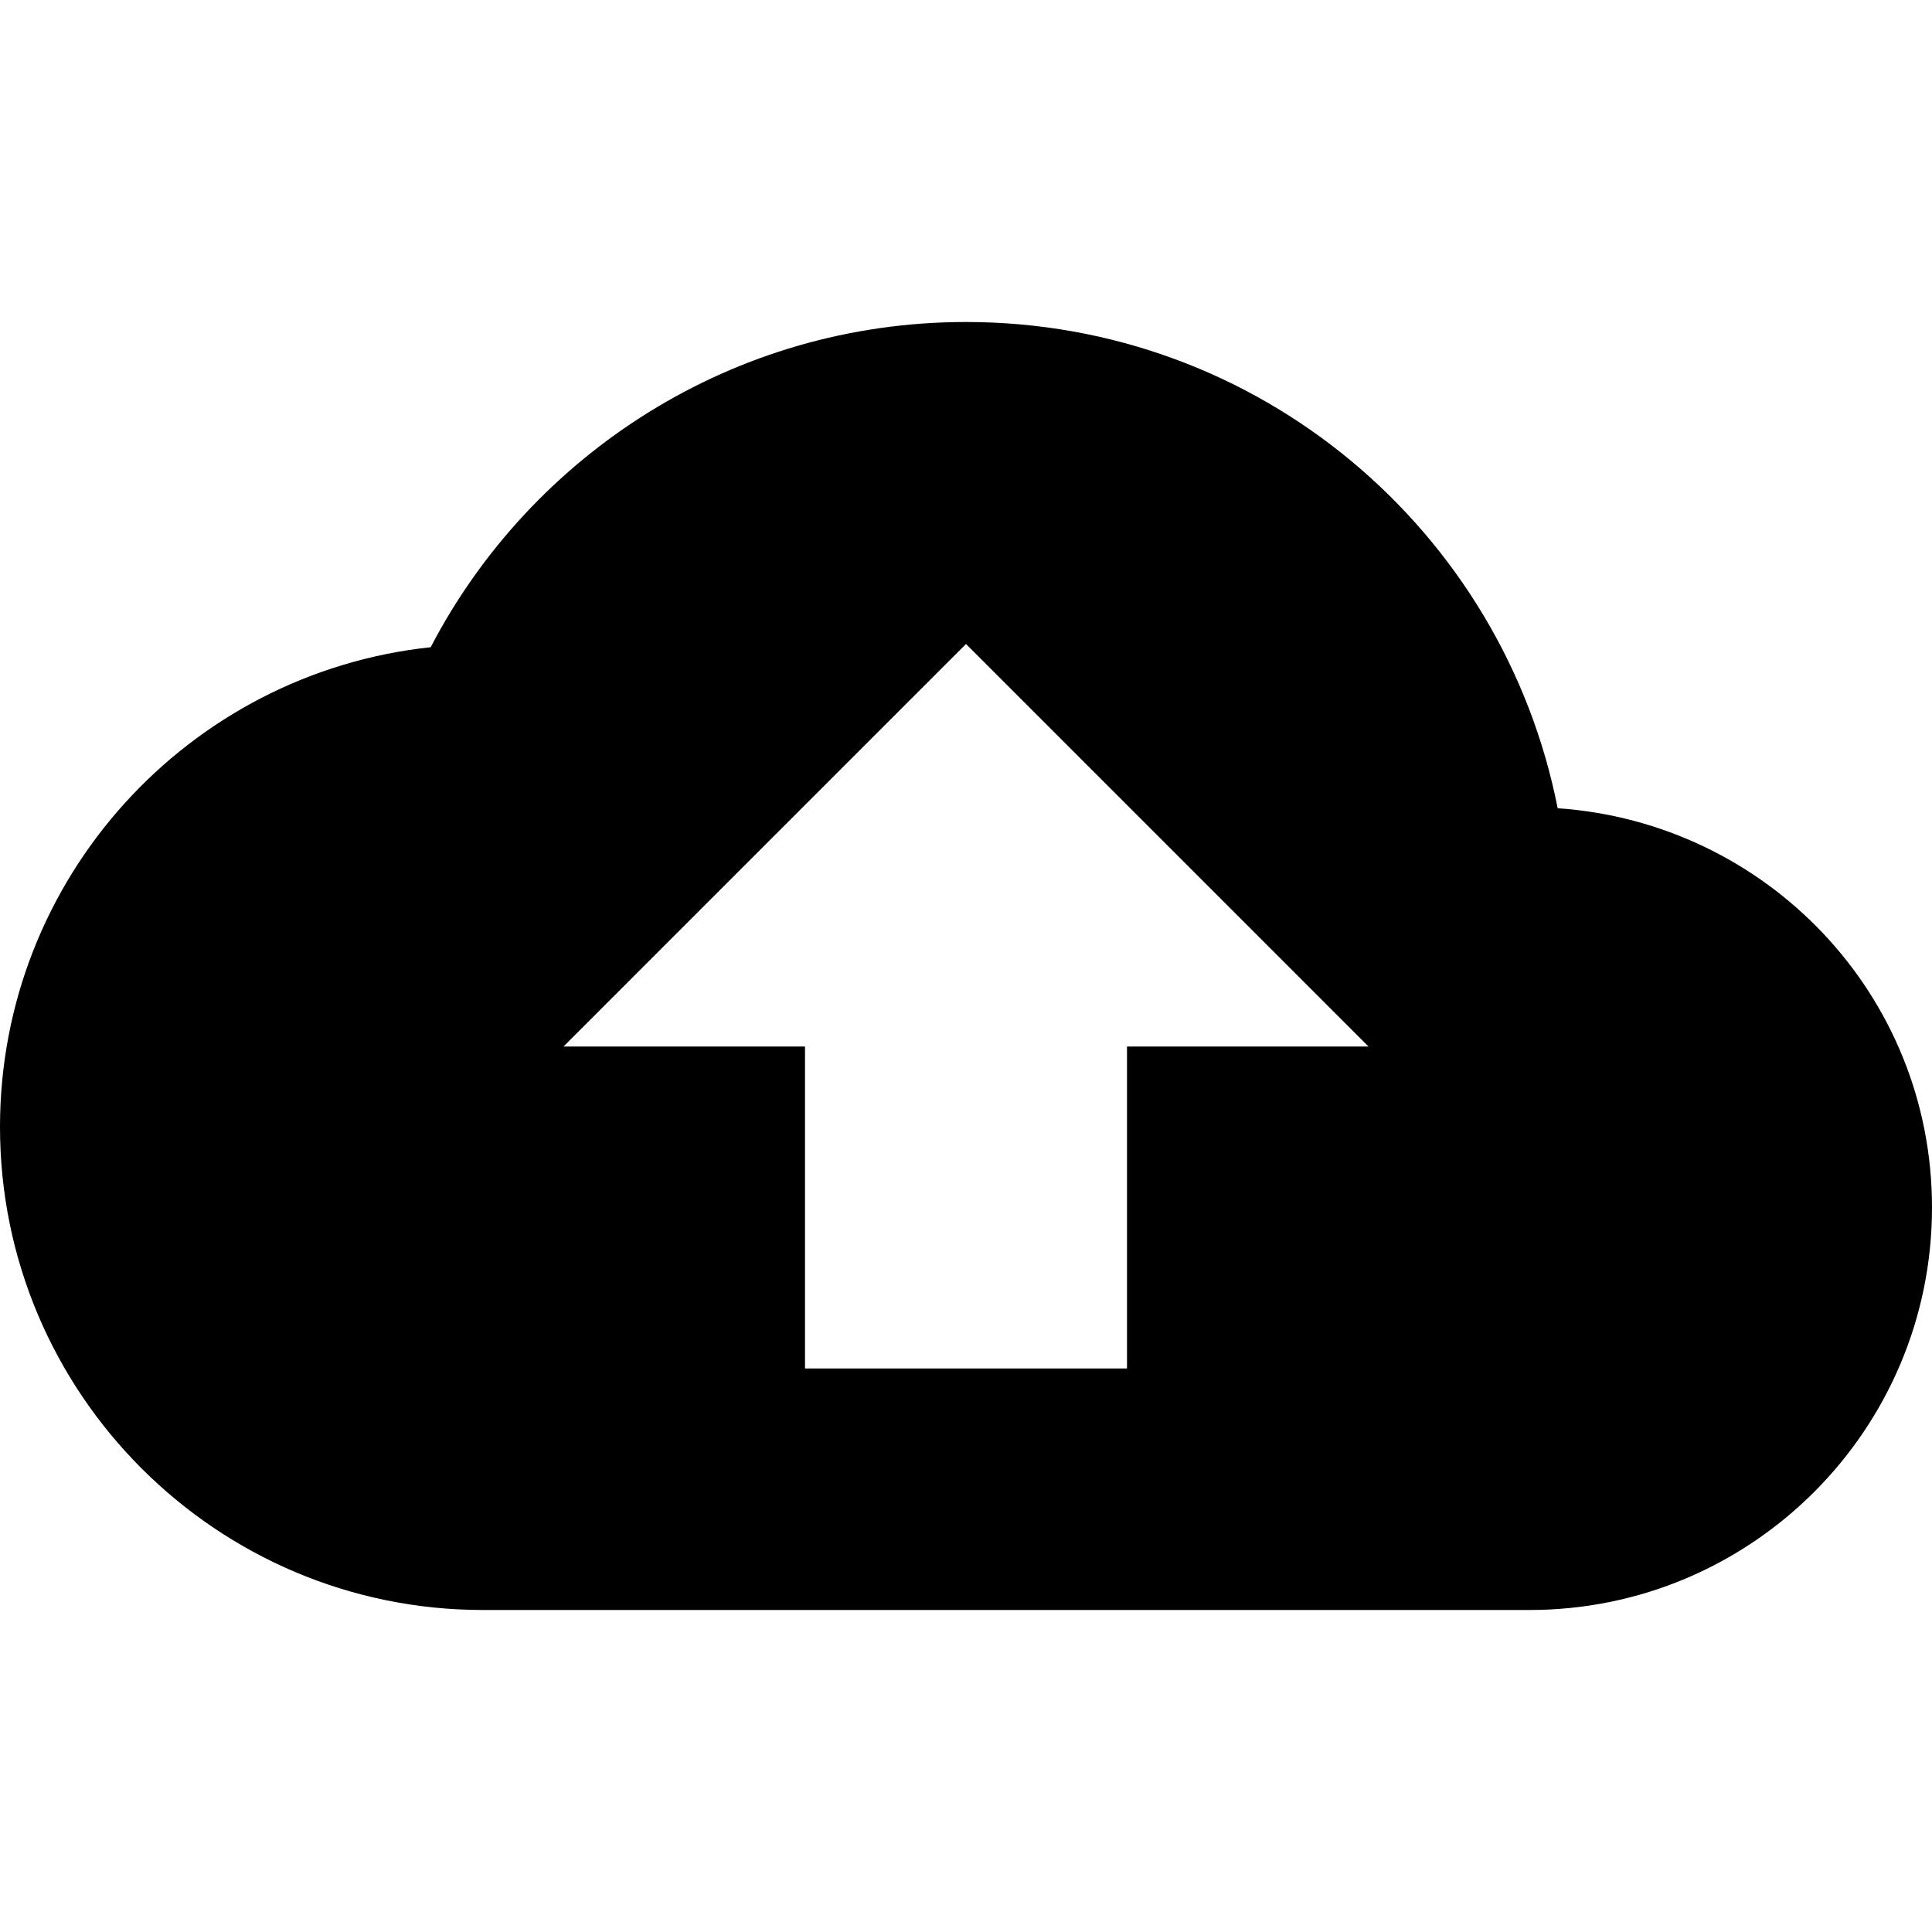
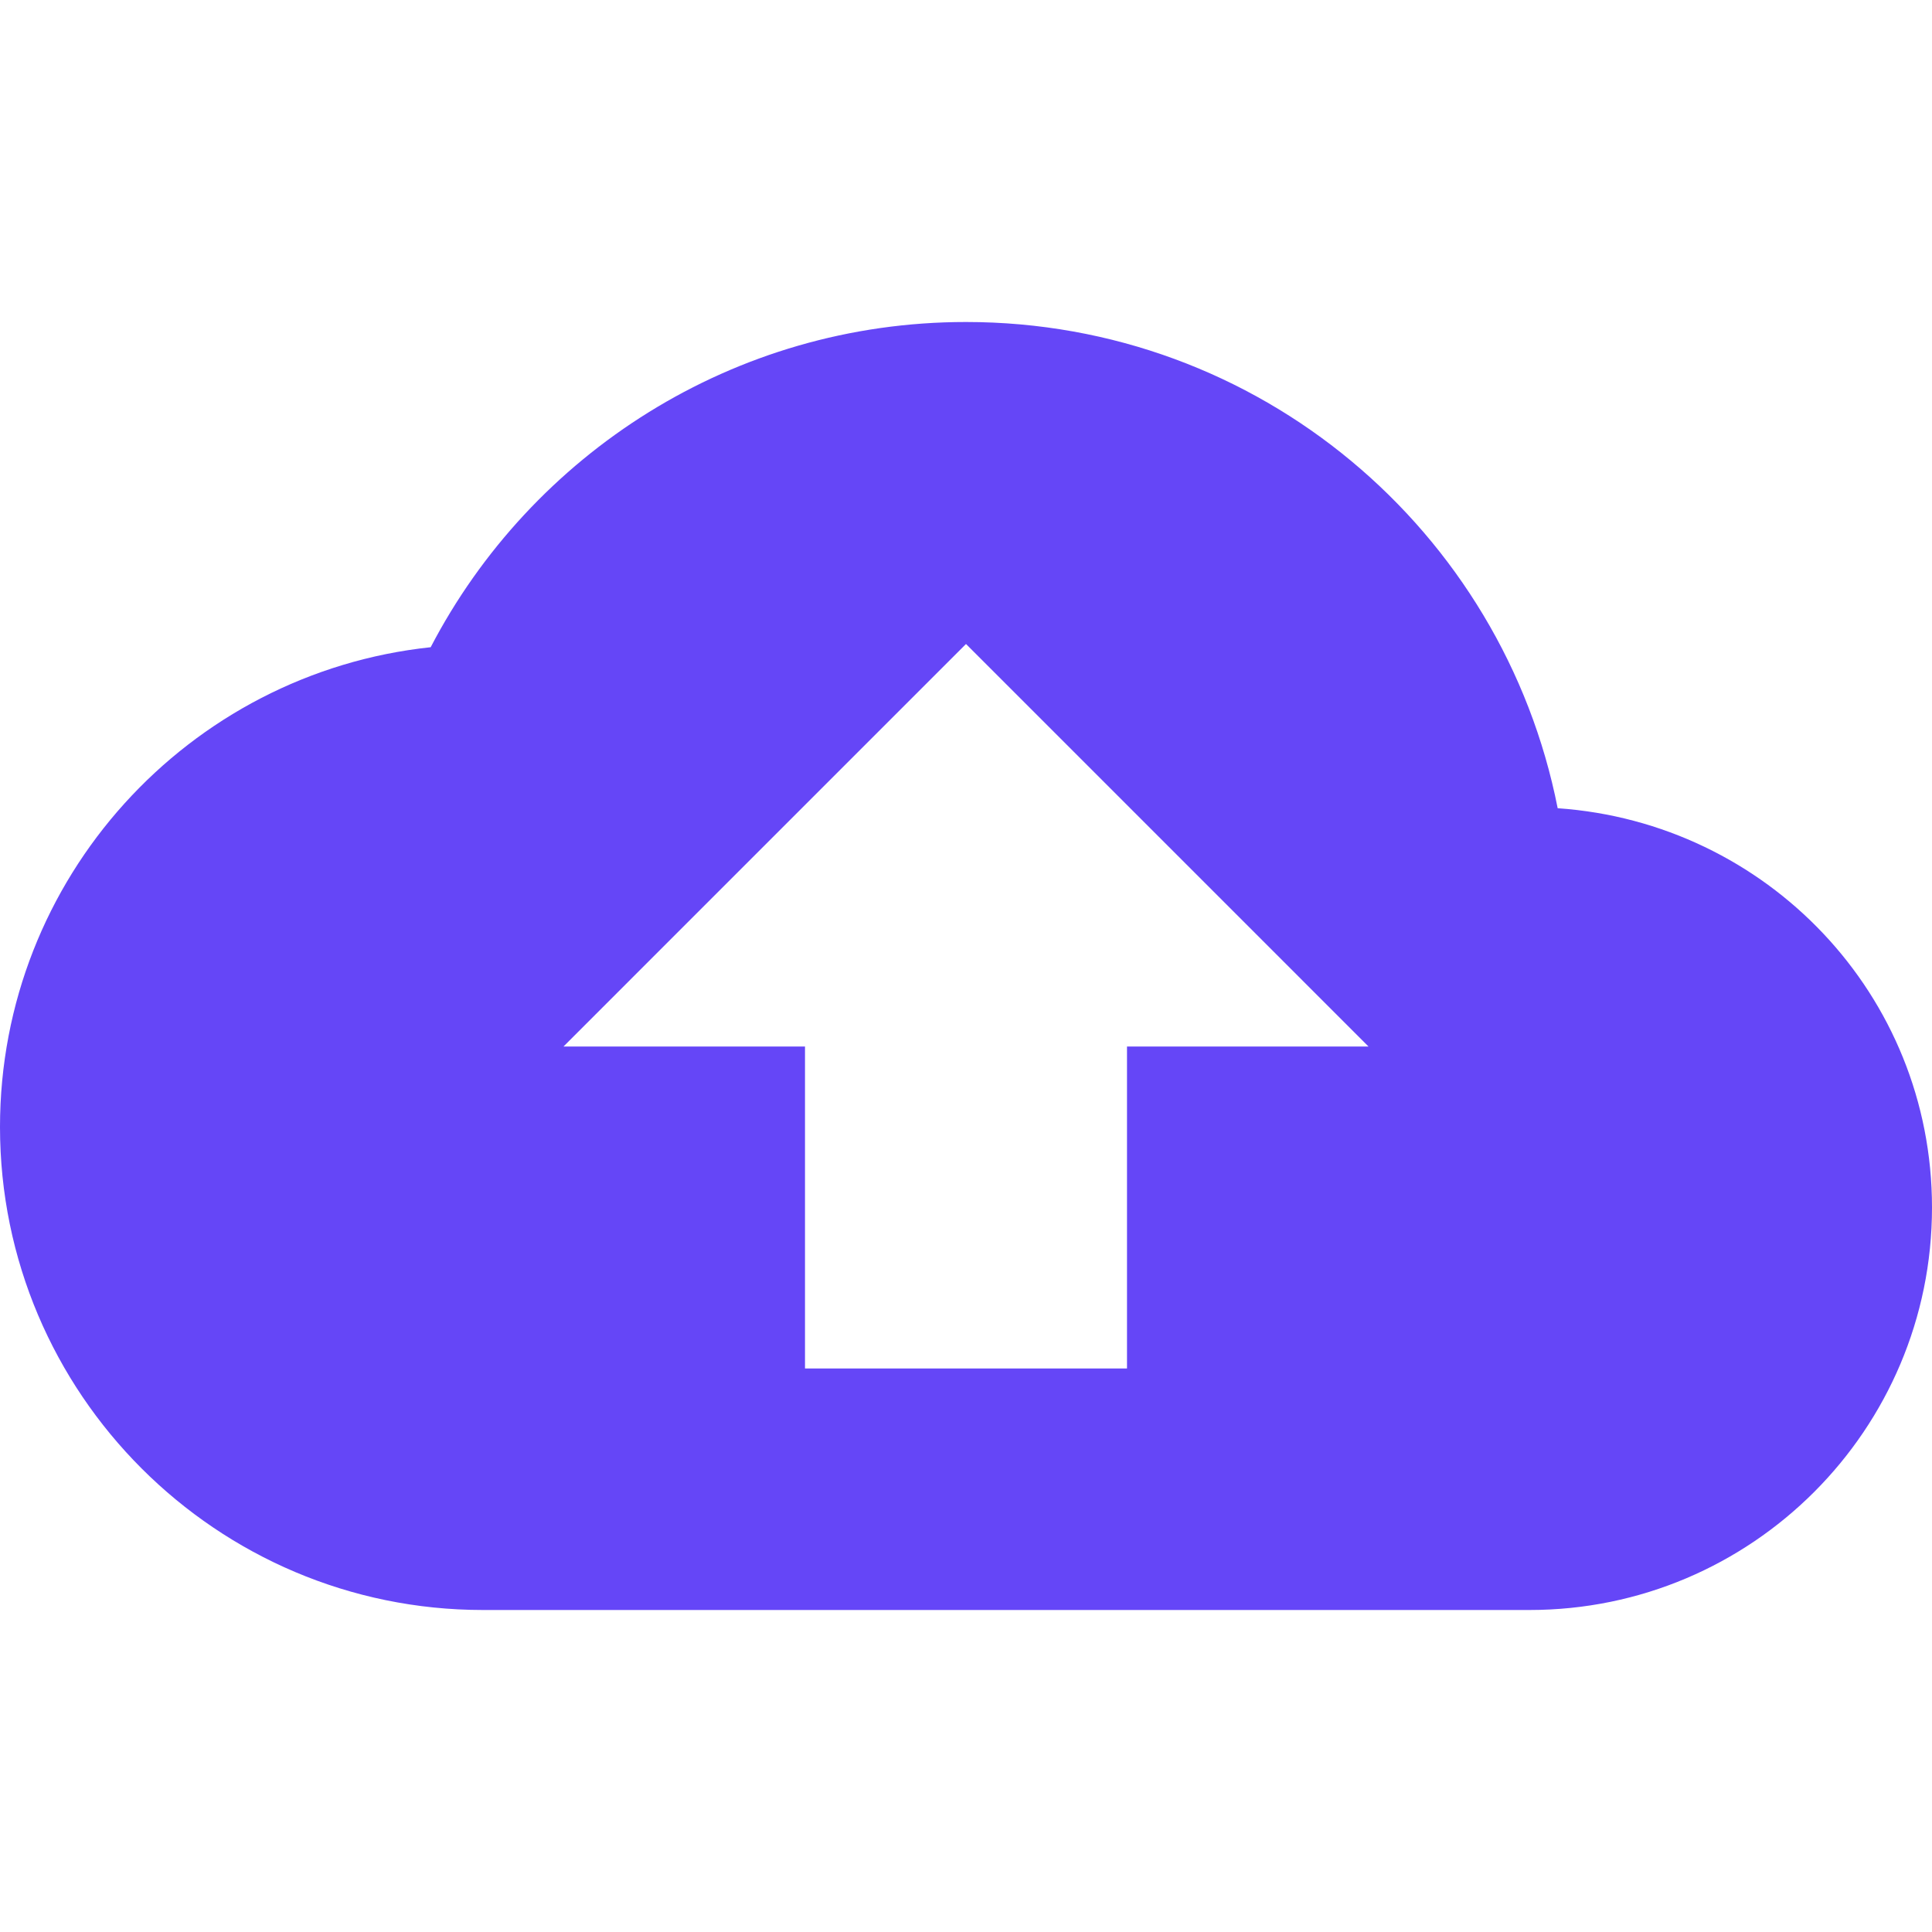
<svg xmlns="http://www.w3.org/2000/svg" width="24" height="24" viewBox="0 0 24 24">
  <path d="M0 0h24v24H0z" fill="none" />
-   <path d="M19.35 10.04C18.67 6.59 15.64 4 12 4 9.11 4 6.6 5.64 5.35 8.04 2.34 8.36 0 10.91 0 14c0 3.31 2.69 6 6 6h13c2.76 0 5-2.24 5-5 0-2.64-2.05-4.78-4.65-4.96zM14 13v4h-4v-4H7l5-5 5 5h-3z" />
+   <path fill="#6546f7" d="M19.35 10.04C18.67 6.59 15.64 4 12 4 9.11 4 6.6 5.64 5.35 8.04 2.34 8.36 0 10.91 0 14c0 3.31 2.69 6 6 6h13c2.76 0 5-2.24 5-5 0-2.64-2.05-4.78-4.65-4.96zM14 13v4h-4v-4H7l5-5 5 5h-3z" />
</svg>
